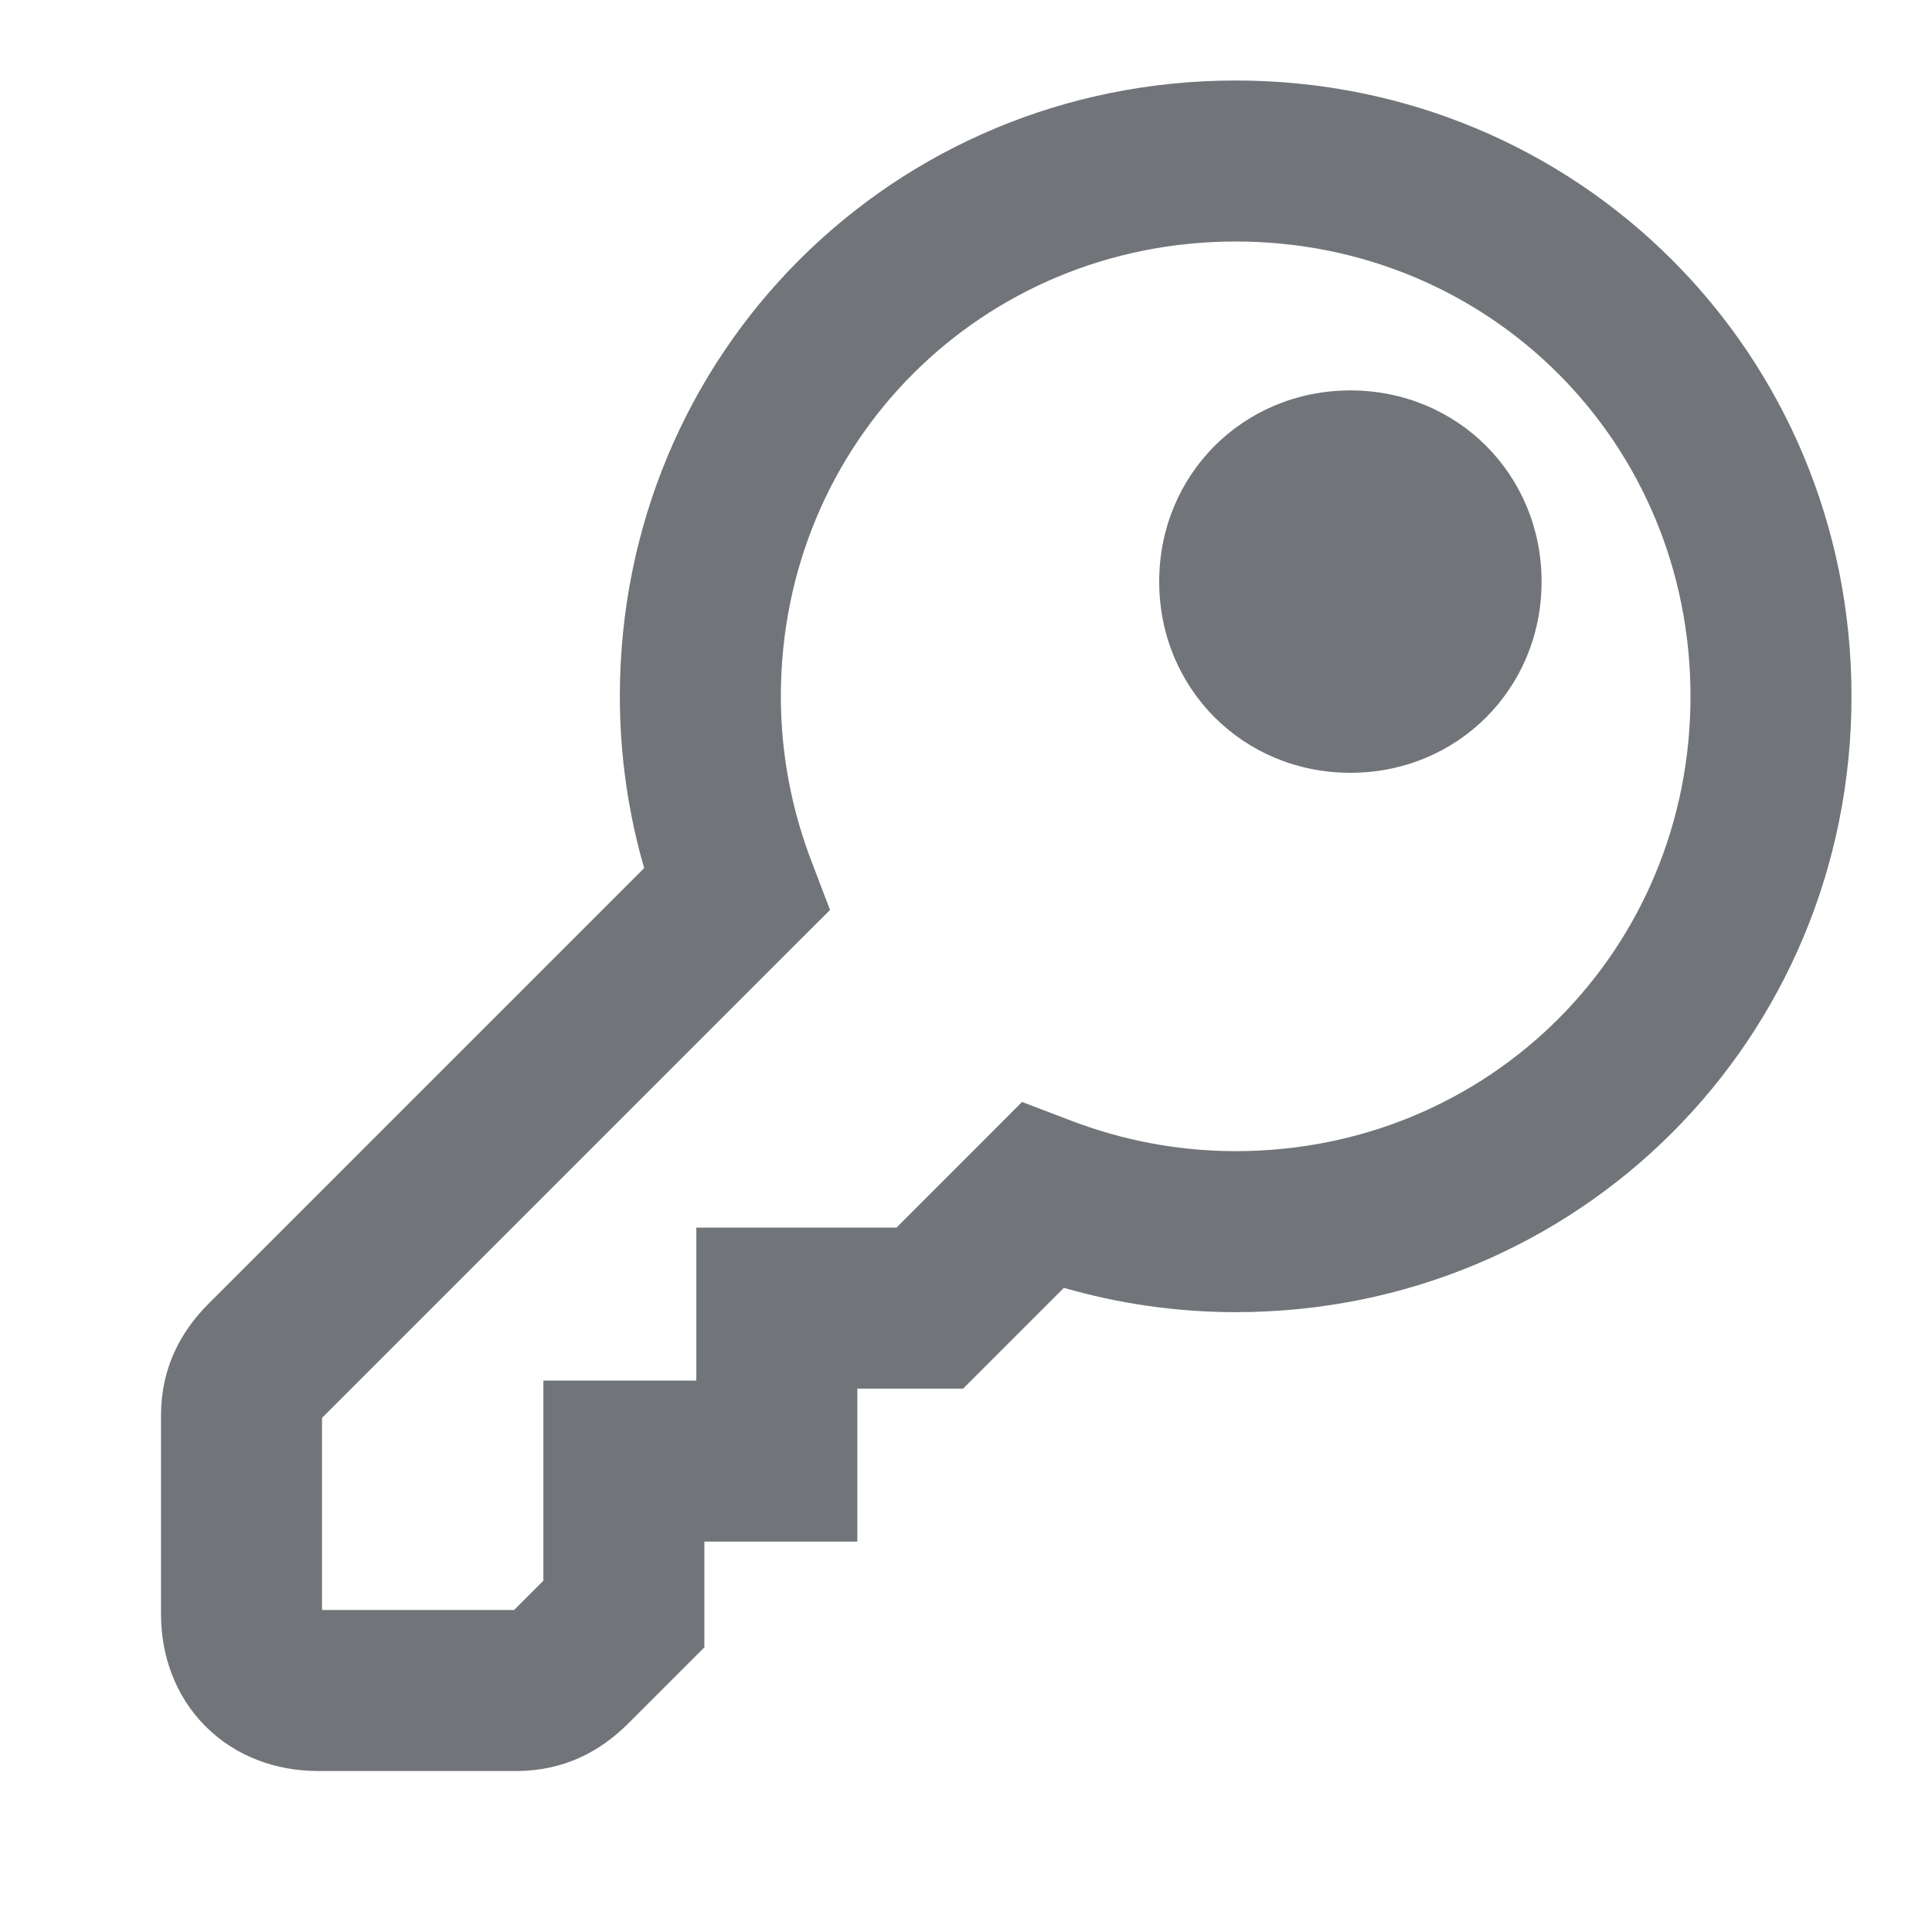
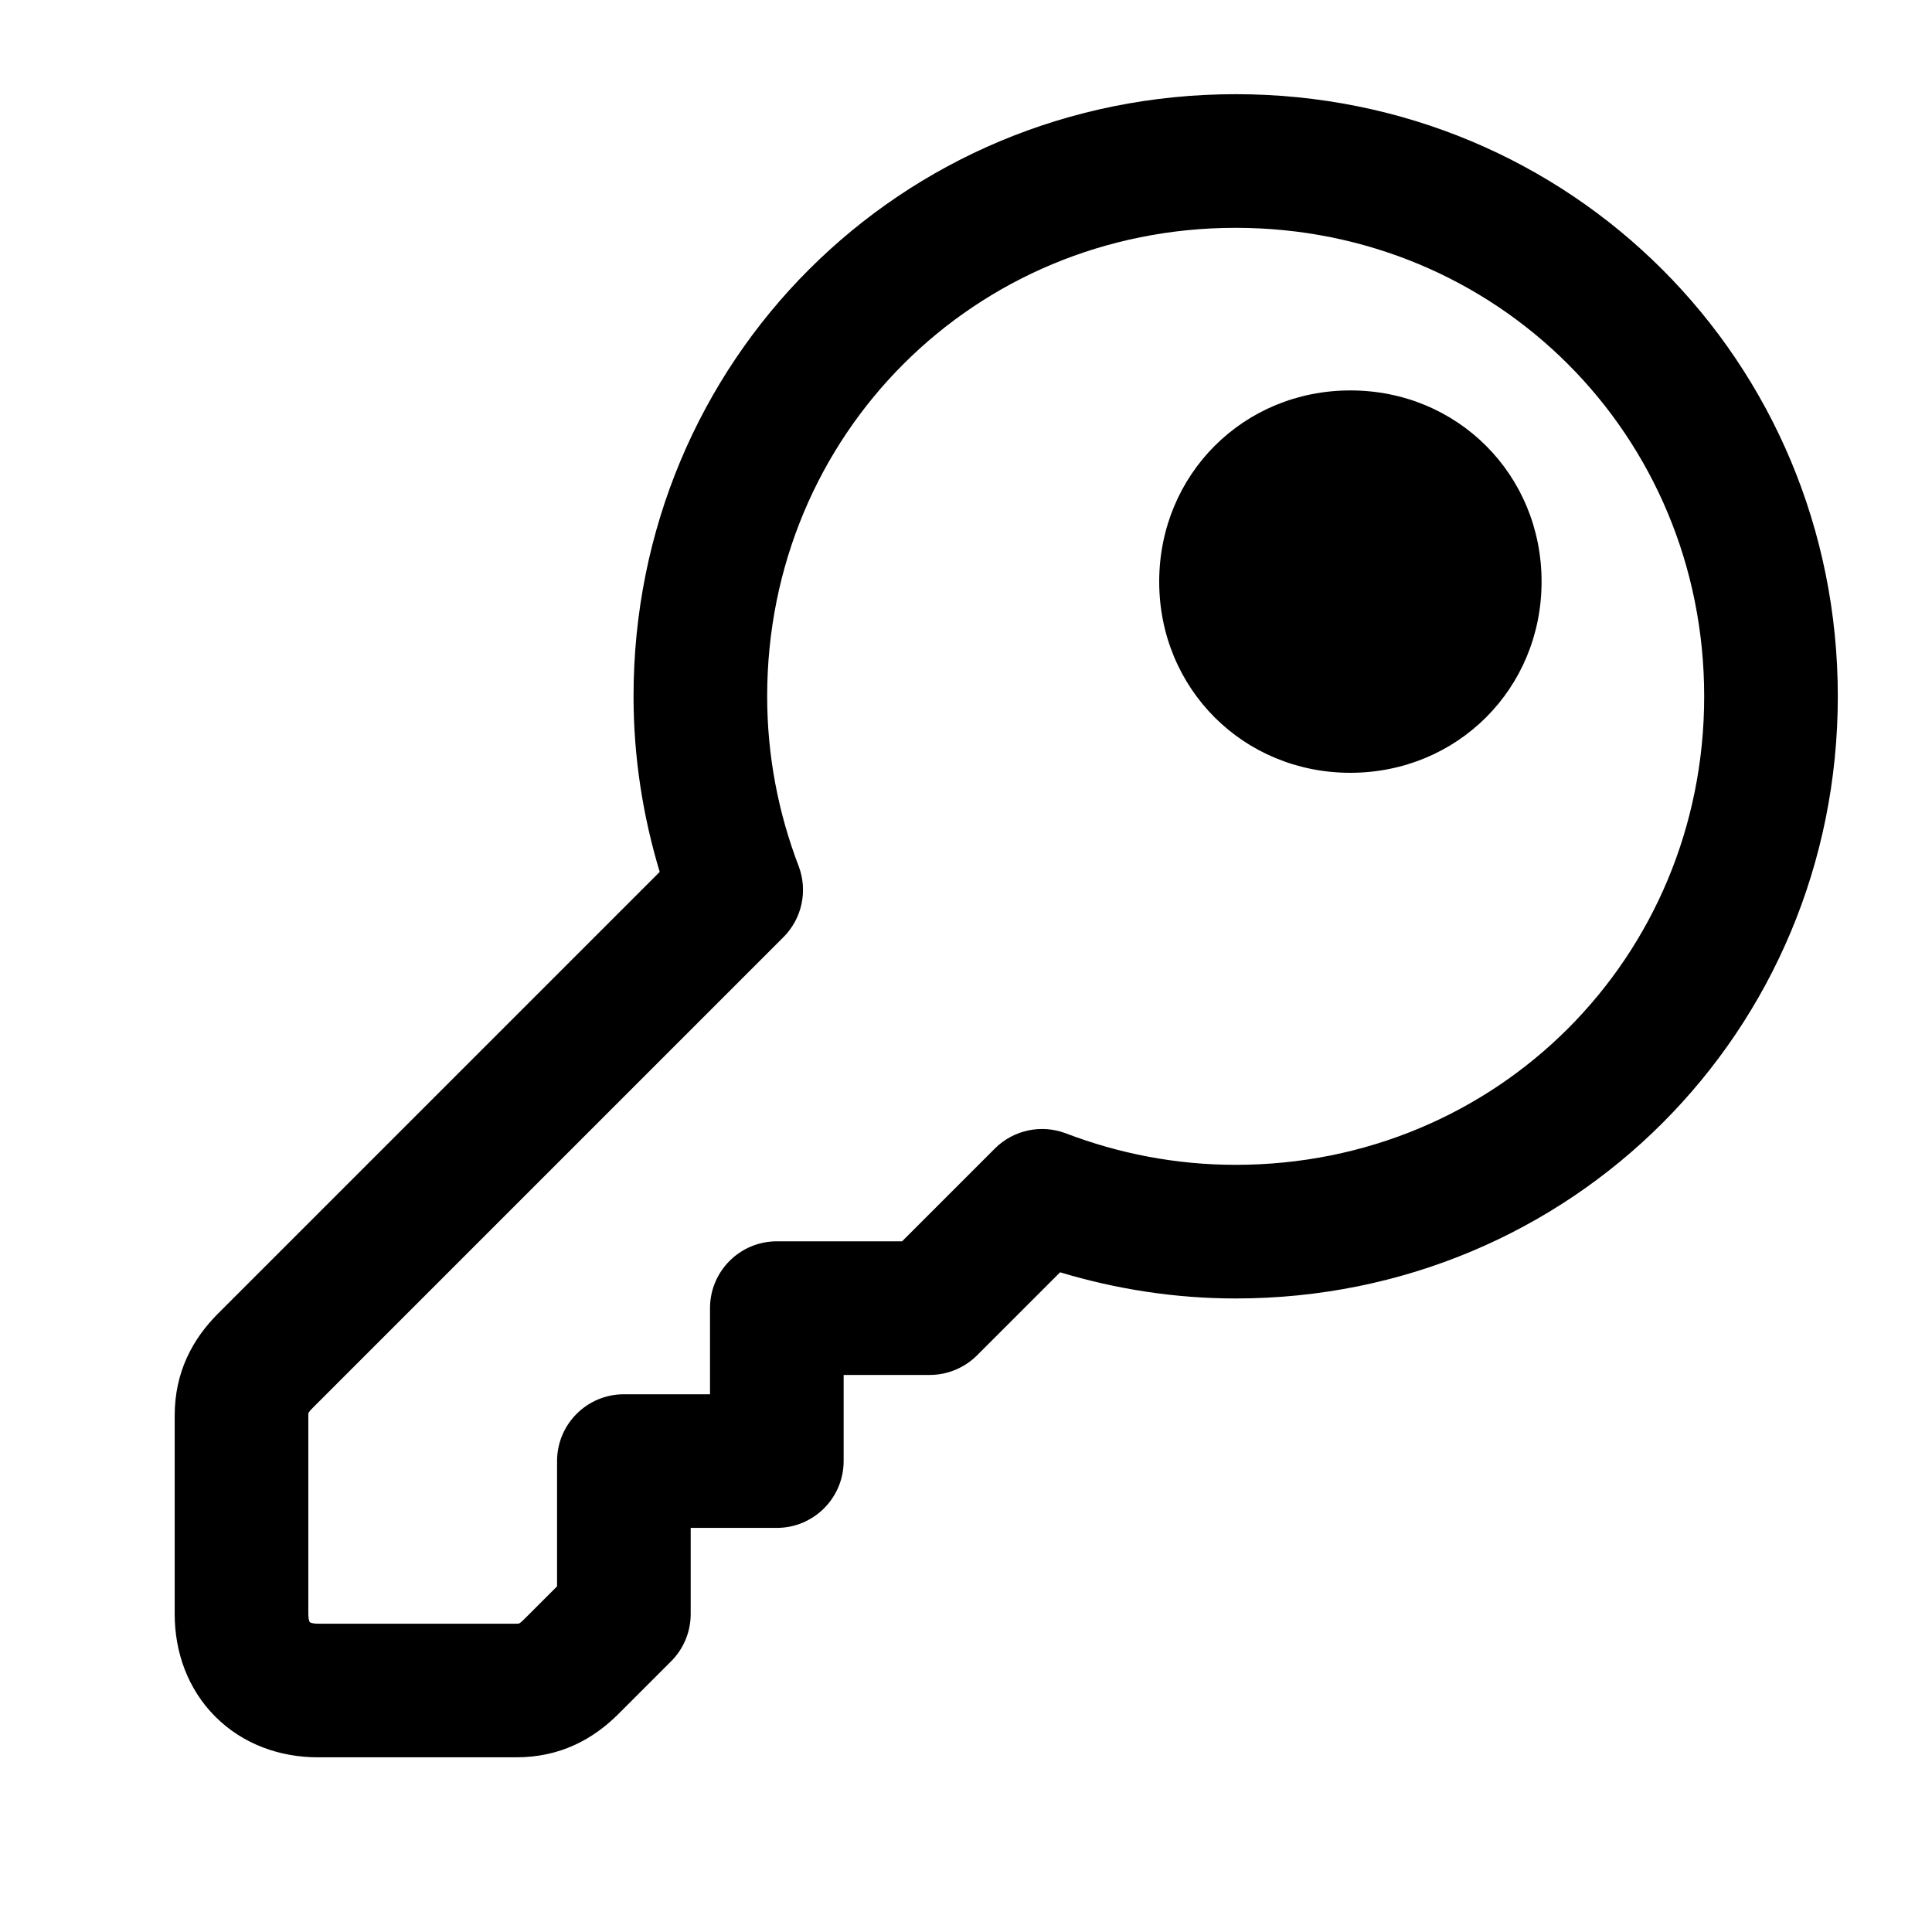
<svg xmlns="http://www.w3.org/2000/svg" width="24" height="24" viewBox="0 0 24 24" fill="none">
-   <path fill-rule="evenodd" clip-rule="evenodd" d="M15.35 1C19.607 1 23 4.393 23 8.65C23 12.907 19.607 16.3 15.35 16.3C14.607 16.3 13.891 16.193 13.216 15.998L12.257 16.957L11.964 17.25H11.55H10.65V18.15V19.15H9.65H8.75V20.05V20.464L8.457 20.757L7.804 21.41C7.461 21.753 7.01 22 6.414 22H3.95C3.438 22 2.933 21.825 2.554 21.446C2.175 21.067 2 20.562 2 20.05V17.586C2 16.99 2.247 16.539 2.59 16.196L8.002 10.784C7.807 10.109 7.7 9.393 7.7 8.65C7.7 4.393 11.093 1 15.35 1ZM7.75 17.15H8.65V16.25V15.25H9.65H11.136L12.238 14.148L12.696 13.689L13.302 13.92C13.937 14.163 14.627 14.3 15.35 14.3C18.503 14.3 21 11.803 21 8.65C21 5.497 18.503 3 15.35 3C12.197 3 9.7 5.497 9.7 8.65C9.7 9.373 9.837 10.063 10.08 10.698L10.311 11.304L9.852 11.762L4.004 17.61L4 17.614V20H6.386L6.39 19.996L6.75 19.636V18.15V17.15H7.75ZM14.4 7.225C14.4 5.895 15.445 4.85 16.775 4.85C18.105 4.85 19.15 5.895 19.15 7.225C19.15 8.555 18.105 9.6 16.775 9.6C15.445 9.6 14.4 8.555 14.4 7.225Z" fill="#717579" />
+   <path d="M15.35 1.17C19.513 1.17 22.83 4.487 22.83 8.65C22.83 12.814 19.513 16.13 15.35 16.13C14.588 16.13 13.857 16.012 13.169 15.805L12.137 16.837C11.981 16.992 11.77 17.08 11.55 17.08H10.48V18.15C10.48 18.608 10.108 18.98 9.65 18.98H8.58V20.05C8.58 20.27 8.493 20.481 8.337 20.637L7.684 21.29C7.367 21.607 6.957 21.83 6.414 21.83H3.95C3.477 21.83 3.018 21.668 2.675 21.325C2.332 20.982 2.17 20.523 2.17 20.05V17.586C2.17 17.043 2.393 16.633 2.71 16.316L8.195 10.831C7.988 10.143 7.87 9.412 7.87 8.65C7.87 4.487 11.186 1.17 15.35 1.17ZM15.35 2.83C12.103 2.83 9.53 5.404 9.53 8.65C9.53 9.394 9.671 10.105 9.921 10.759C10.037 11.064 9.964 11.41 9.732 11.642L3.884 17.49C3.862 17.512 3.849 17.527 3.842 17.537C3.835 17.547 3.833 17.551 3.833 17.552C3.833 17.552 3.832 17.553 3.832 17.555C3.831 17.558 3.83 17.567 3.83 17.586V20.05C3.83 20.099 3.838 20.128 3.843 20.141C3.845 20.147 3.848 20.15 3.849 20.151C3.85 20.152 3.853 20.155 3.859 20.157C3.872 20.162 3.901 20.17 3.95 20.17H6.414C6.433 20.17 6.442 20.169 6.445 20.168C6.447 20.168 6.448 20.167 6.448 20.167C6.449 20.167 6.454 20.165 6.463 20.158C6.473 20.151 6.488 20.138 6.51 20.116L6.92 19.706V18.15C6.92 17.692 7.292 17.32 7.75 17.32H8.82V16.25C8.82 15.792 9.192 15.42 9.65 15.42H11.206L12.358 14.268C12.59 14.036 12.936 13.963 13.241 14.079C13.895 14.329 14.605 14.47 15.35 14.47C18.596 14.47 21.17 11.897 21.17 8.65C21.17 5.404 18.596 2.83 15.35 2.83ZM16.775 4.85C18.105 4.85 19.15 5.895 19.15 7.225C19.15 8.554 18.105 9.599 16.775 9.6C15.445 9.6 14.4 8.555 14.4 7.225C14.401 5.895 15.445 4.85 16.775 4.85Z" fill="black" />
</svg>
